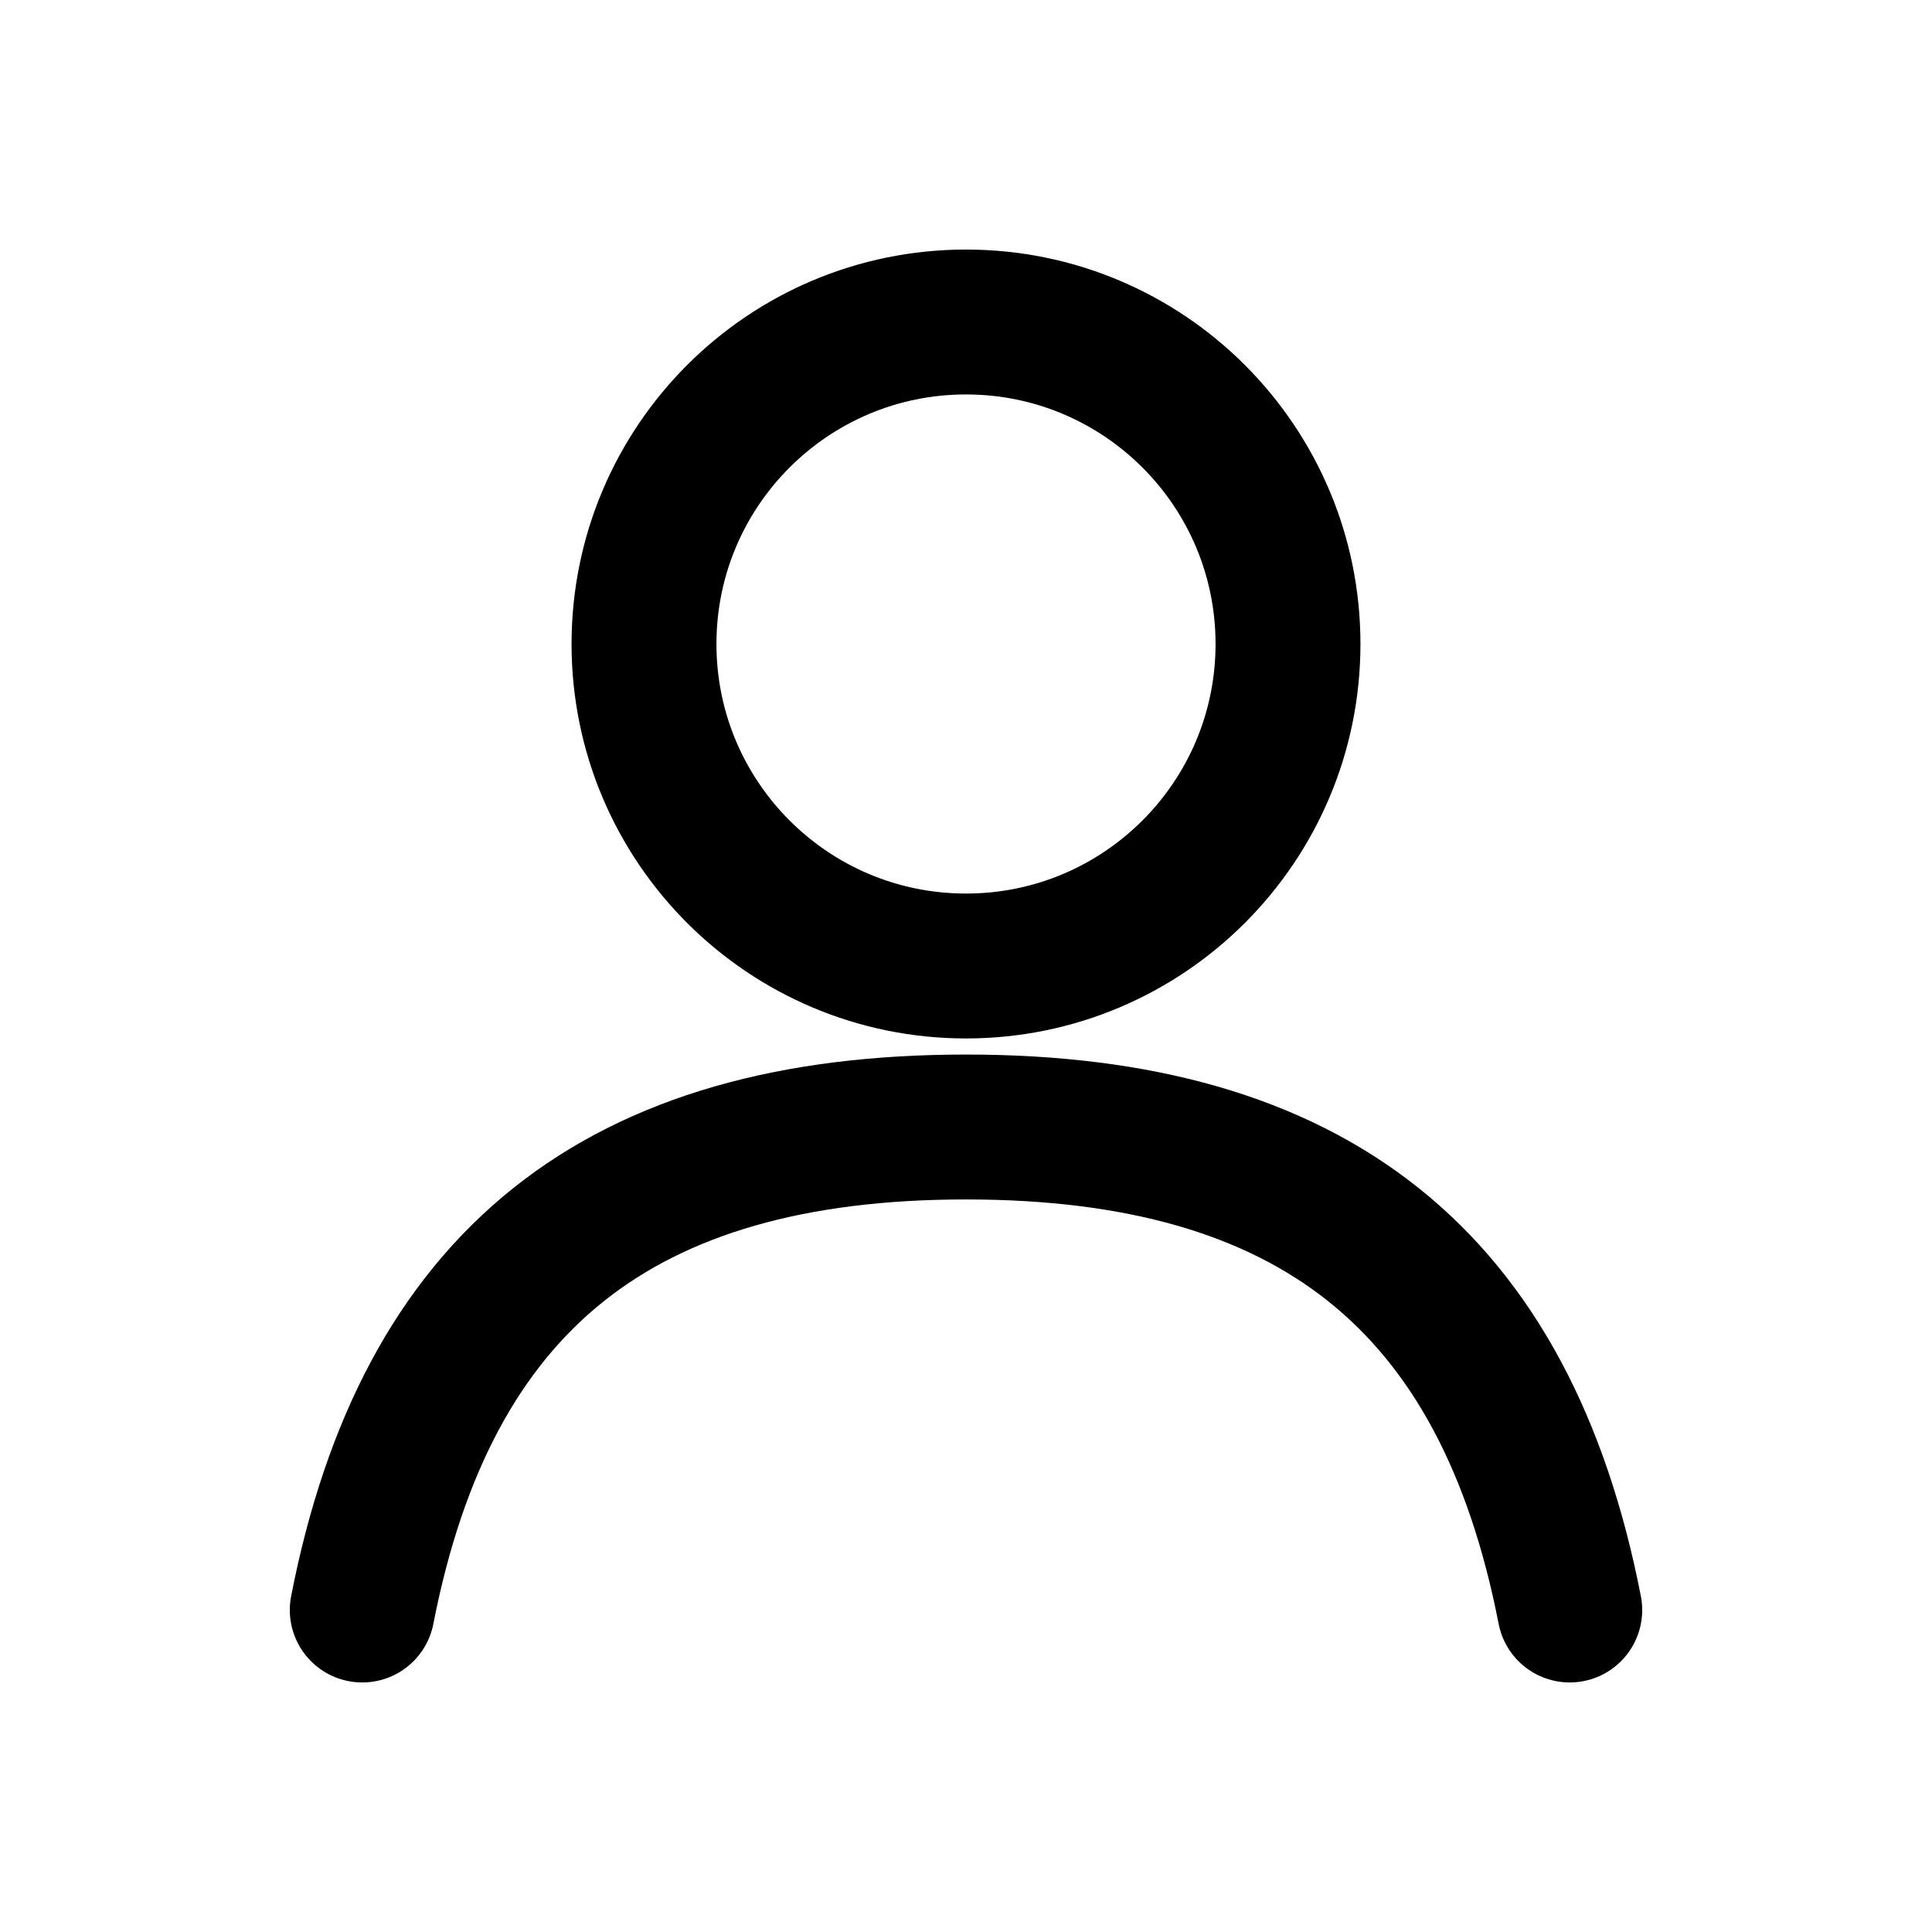
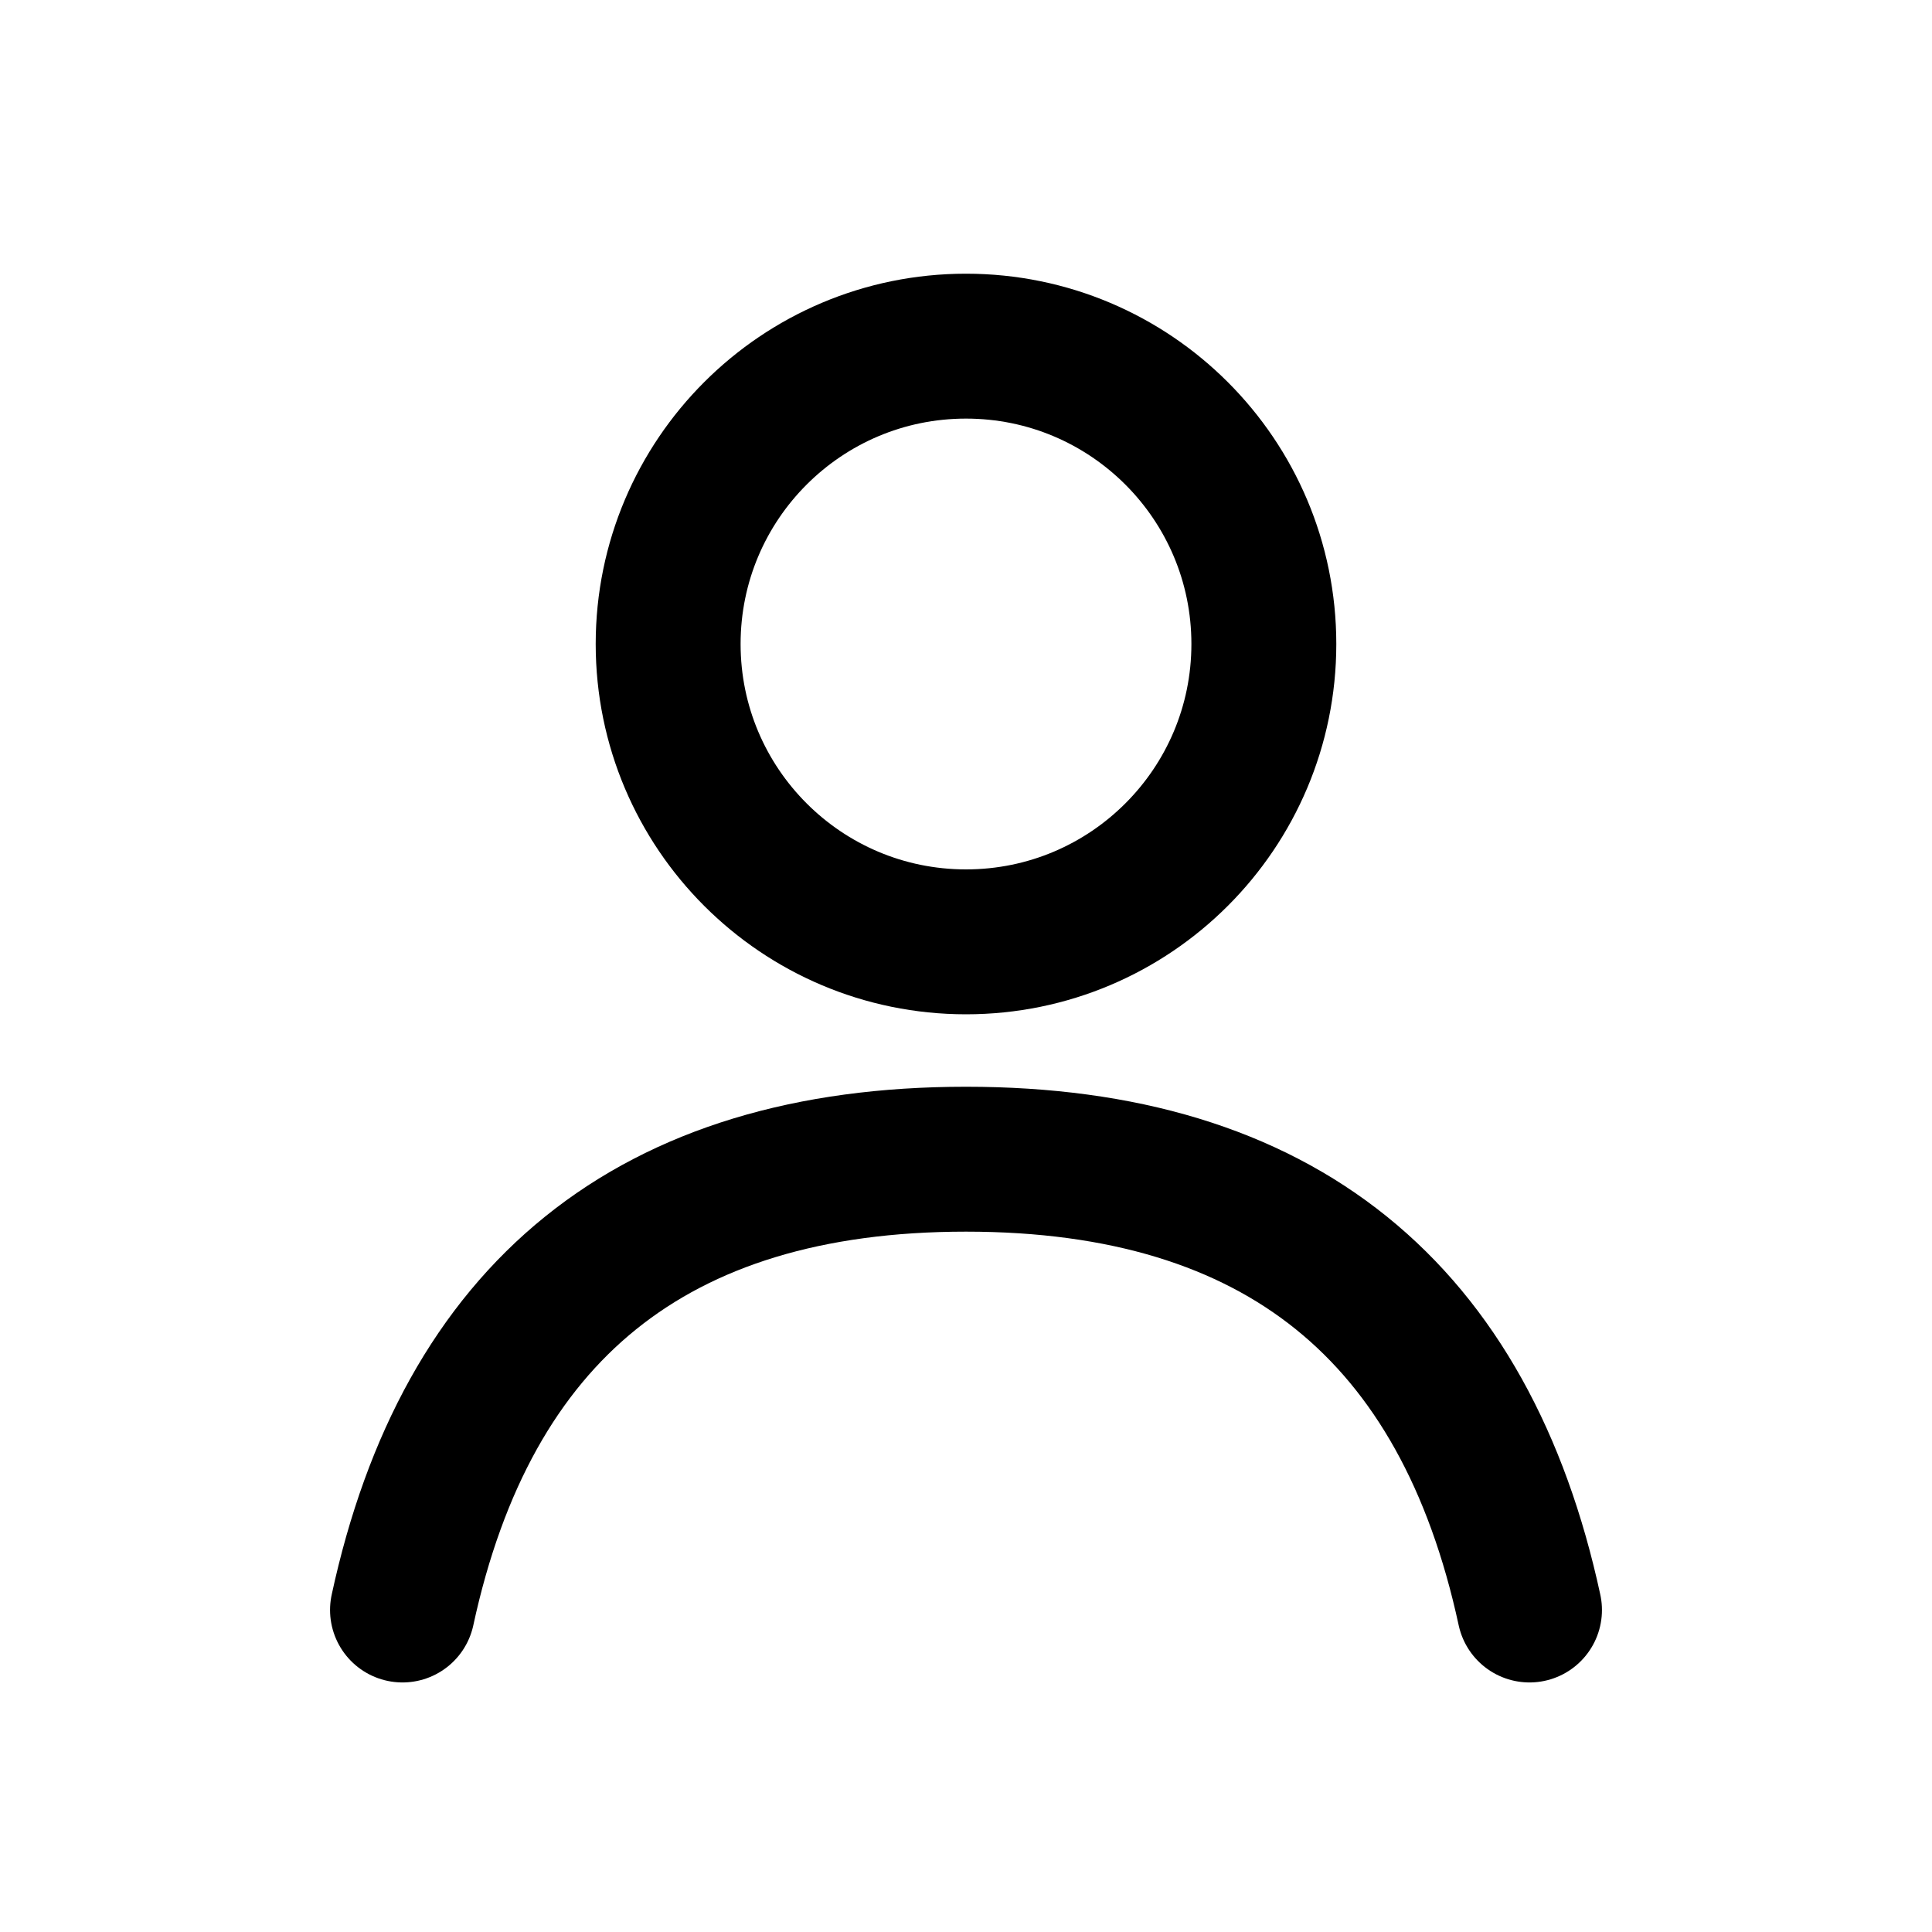
<svg xmlns="http://www.w3.org/2000/svg" viewBox="0 0 24 24">
-   <circle cx="12" cy="8" r="4" fill="none" stroke="#000" stroke-width="1.8" />
-   <path d="M4.5 20c.8-4.1 3.2-6 7.5-6s6.7 1.9 7.5 6" fill="none" stroke="#000" stroke-width="1.8" stroke-linecap="round" />
+   <circle cx="12" cy="8" r="3.7" fill="none" stroke="#000" stroke-width="1.8" />
+   <path d="M5 20c.8-3.7 3.1-5.6 7-5.6s6.2 1.9 7 5.6" fill="none" stroke="#000" stroke-width="1.8" stroke-linecap="round" />
</svg>
